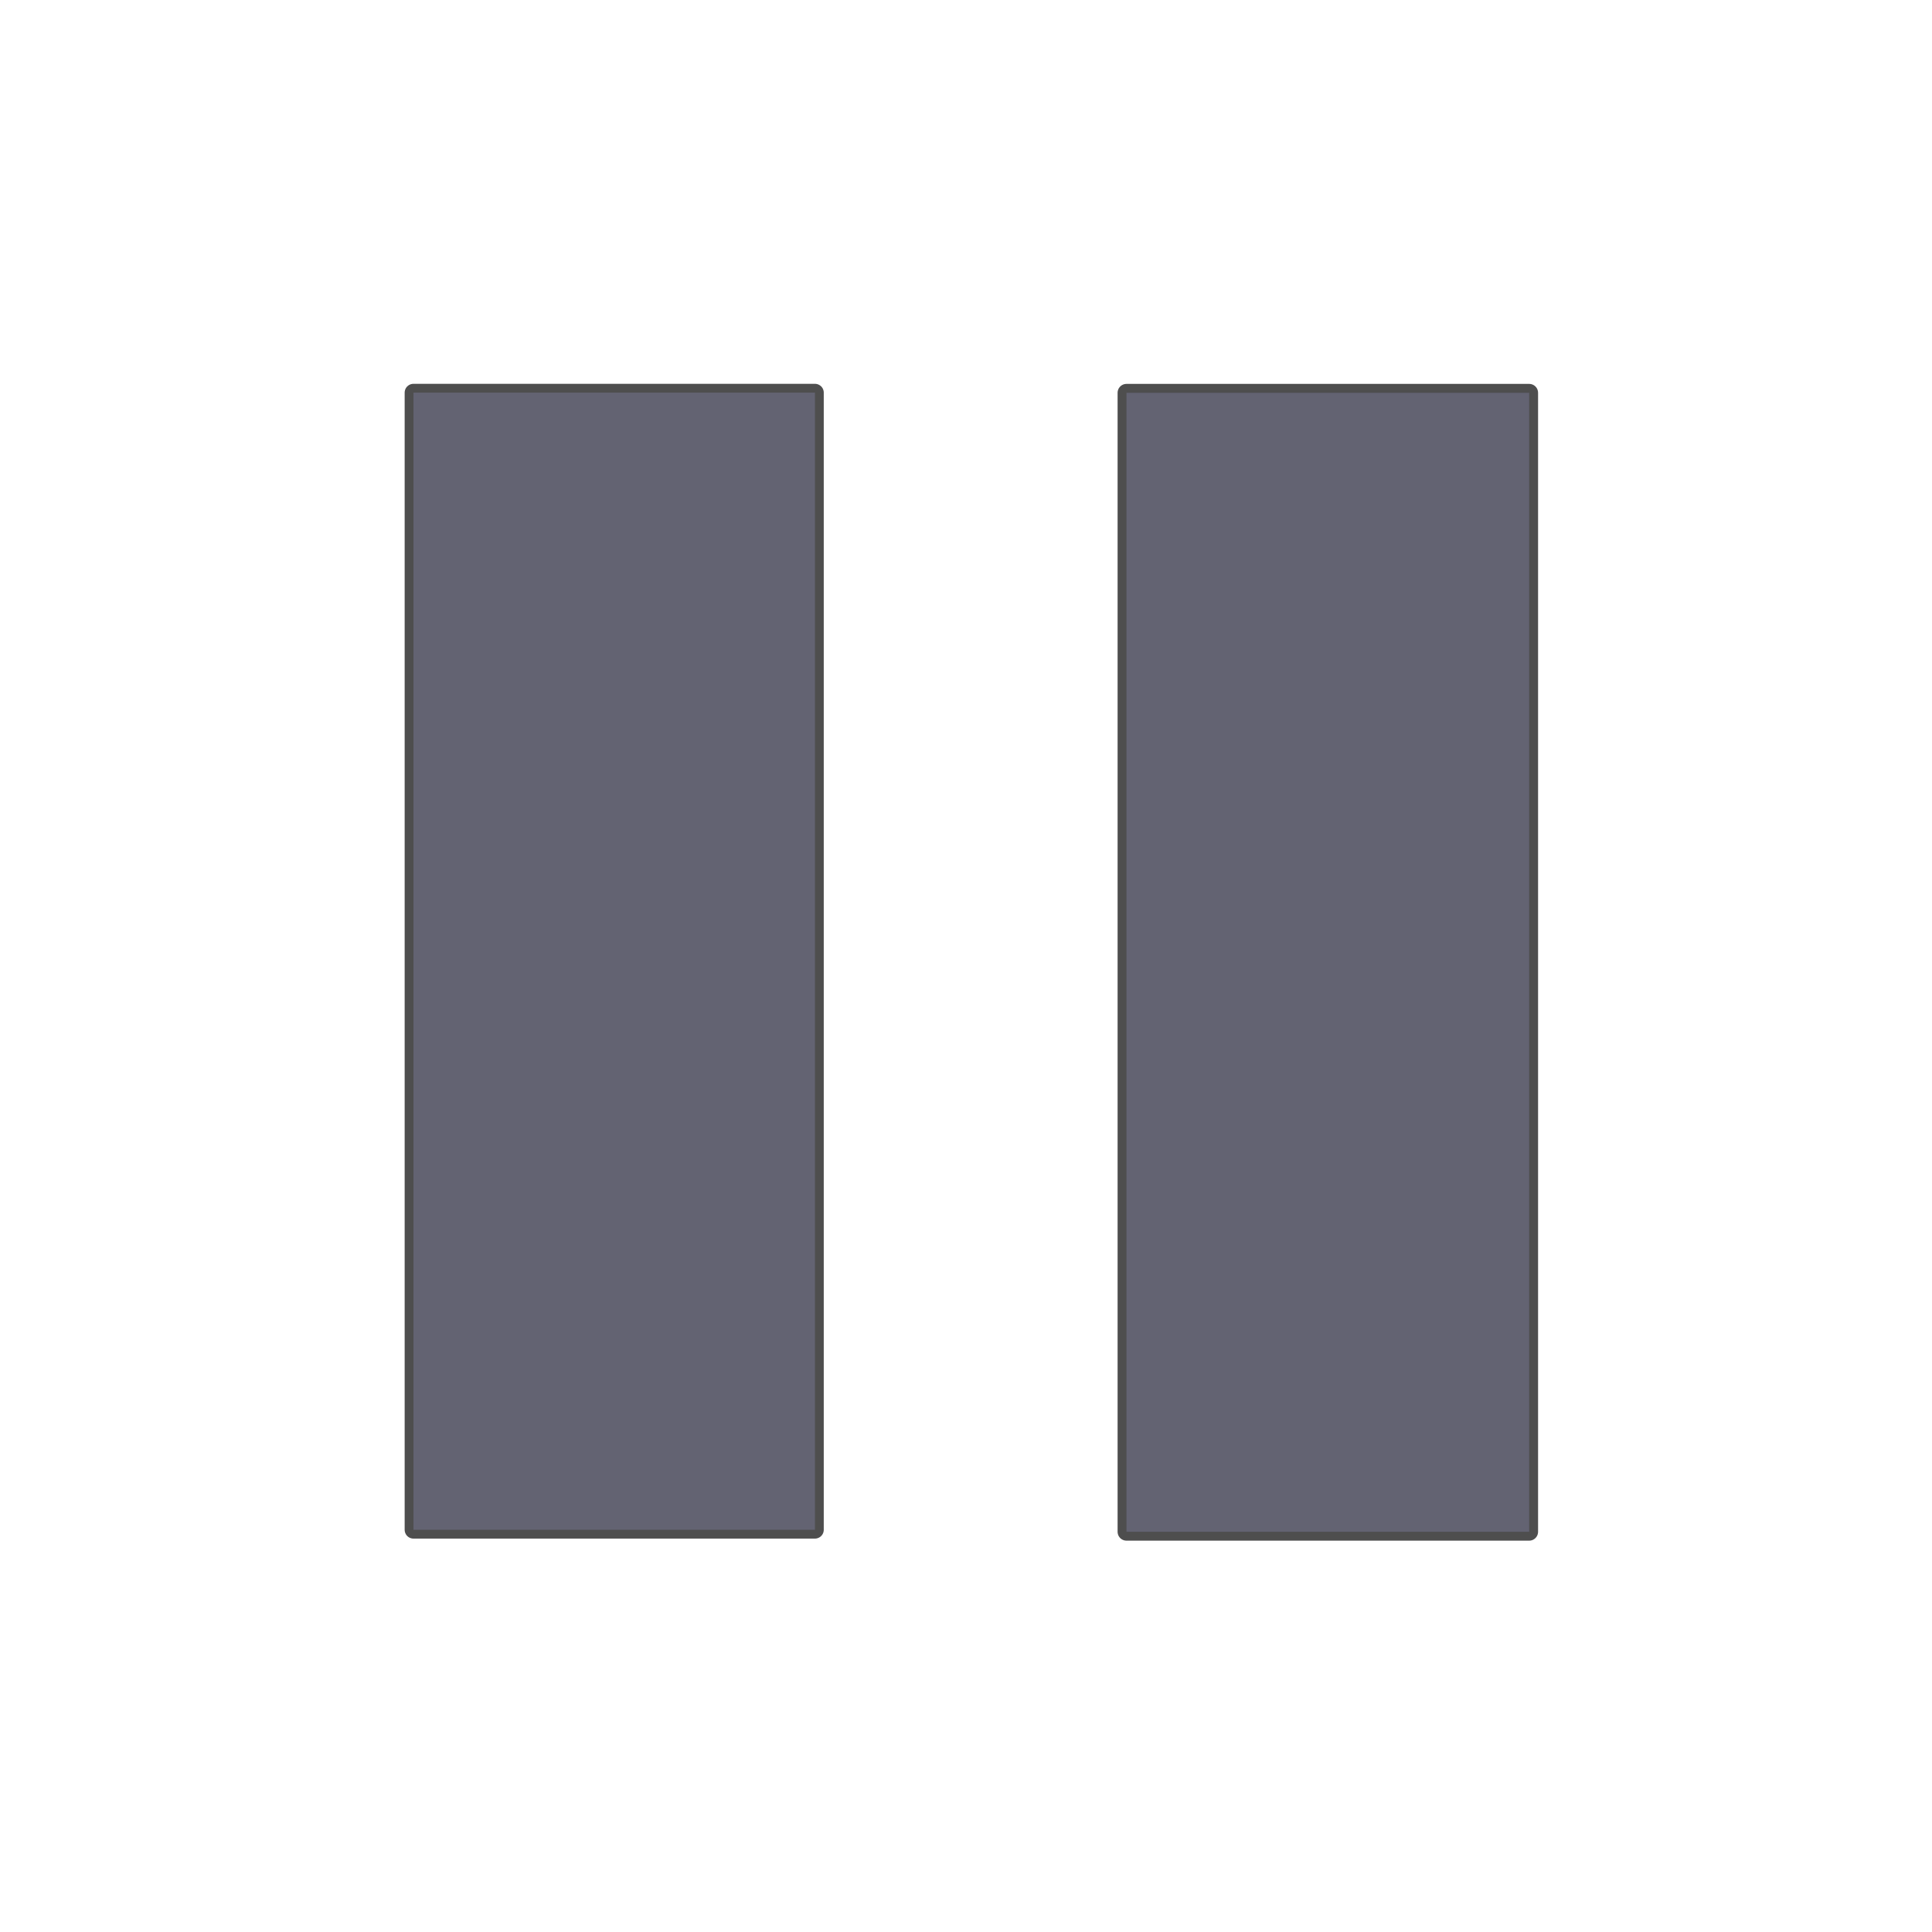
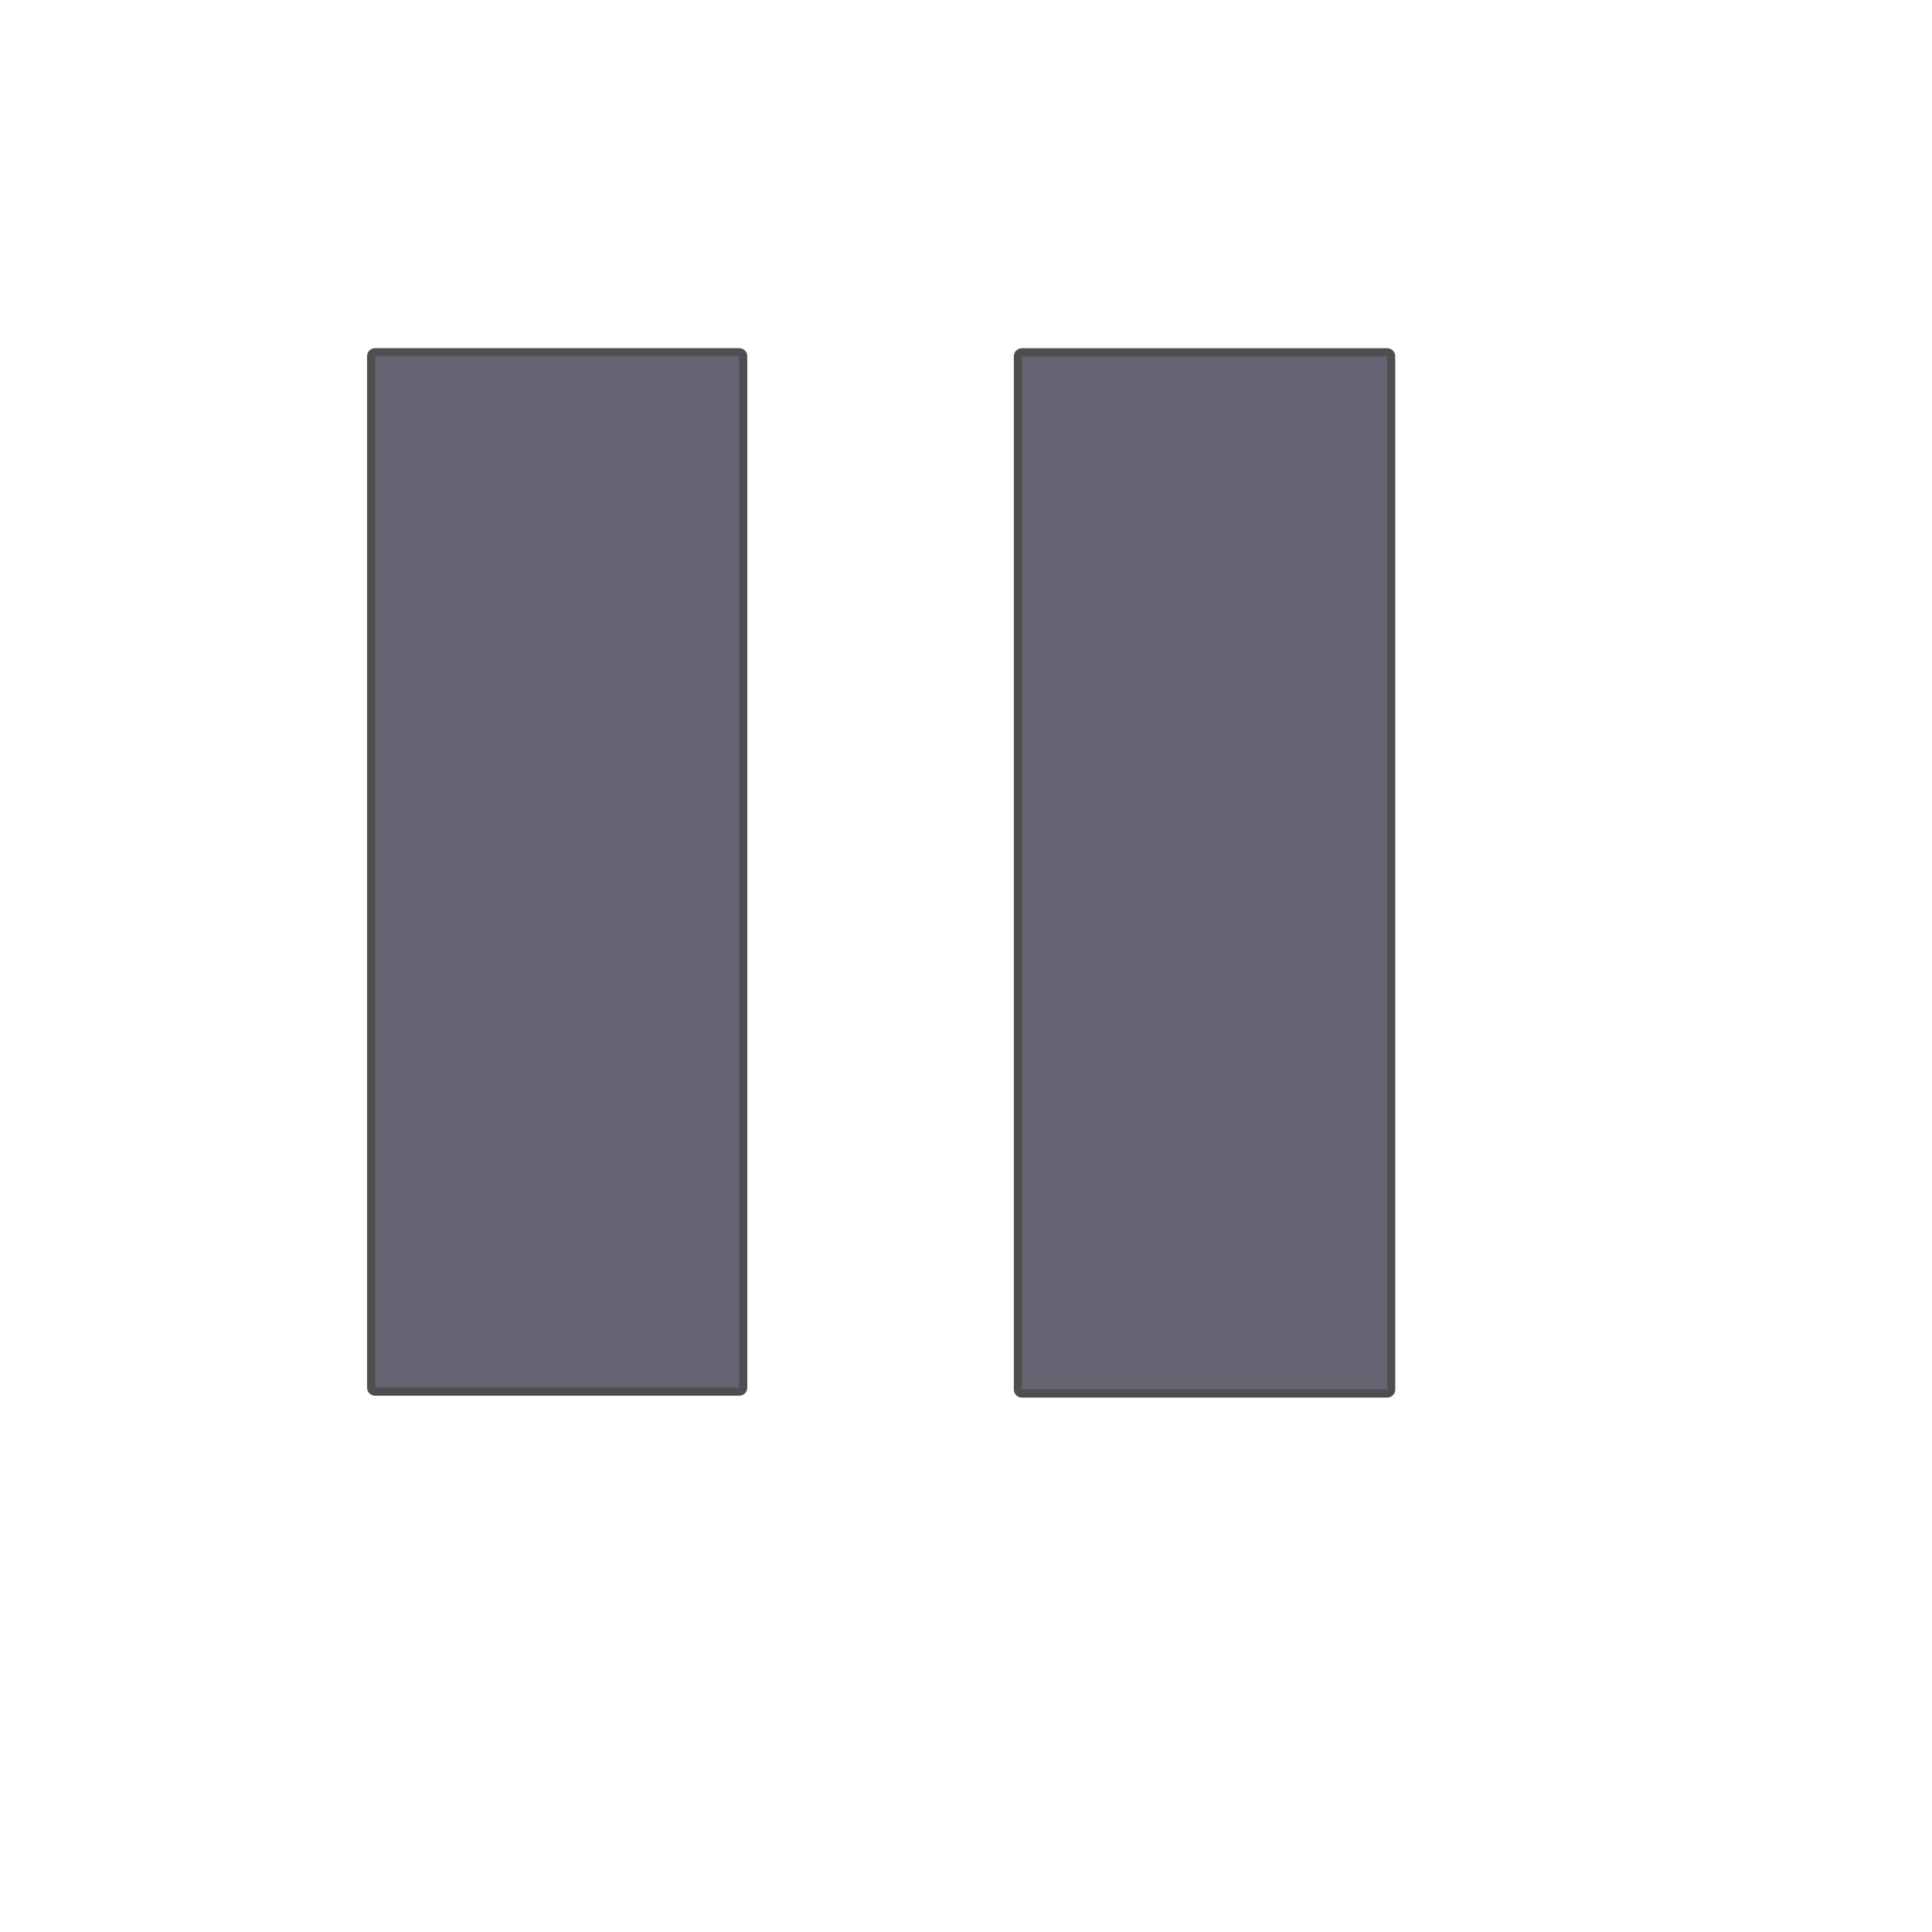
- <svg xmlns="http://www.w3.org/2000/svg" width="48" height="48" viewBox="0 0 12.7 12.7" version="1.1" id="svg827">
+ <svg xmlns="http://www.w3.org/2000/svg" width="48" height="48" viewBox="0 0 14 14" version="1.1" id="svg827">
  <defs id="defs824" />
  <g id="layer1">
    <rect style="opacity:0.715;fill:#25253b;fill-opacity:1;fill-rule:nonzero;stroke:#000000;stroke-width:0.116;stroke-linecap:round;stroke-linejoin:round;stroke-miterlimit:4.5;stroke-dasharray:none;stroke-opacity:0.964;paint-order:stroke fill markers" id="rect1261" width="2.639" height="7.475" x="2.718" y="2.581" />
    <rect style="opacity:0.715;fill:#25253b;fill-opacity:1;fill-rule:nonzero;stroke:#000000;stroke-width:0.117;stroke-linecap:round;stroke-linejoin:round;stroke-miterlimit:4.5;stroke-dasharray:none;stroke-opacity:0.964;paint-order:stroke fill markers" id="rect1261-7" width="2.647" height="7.487" x="7.405" y="2.582" />
  </g>
</svg>
